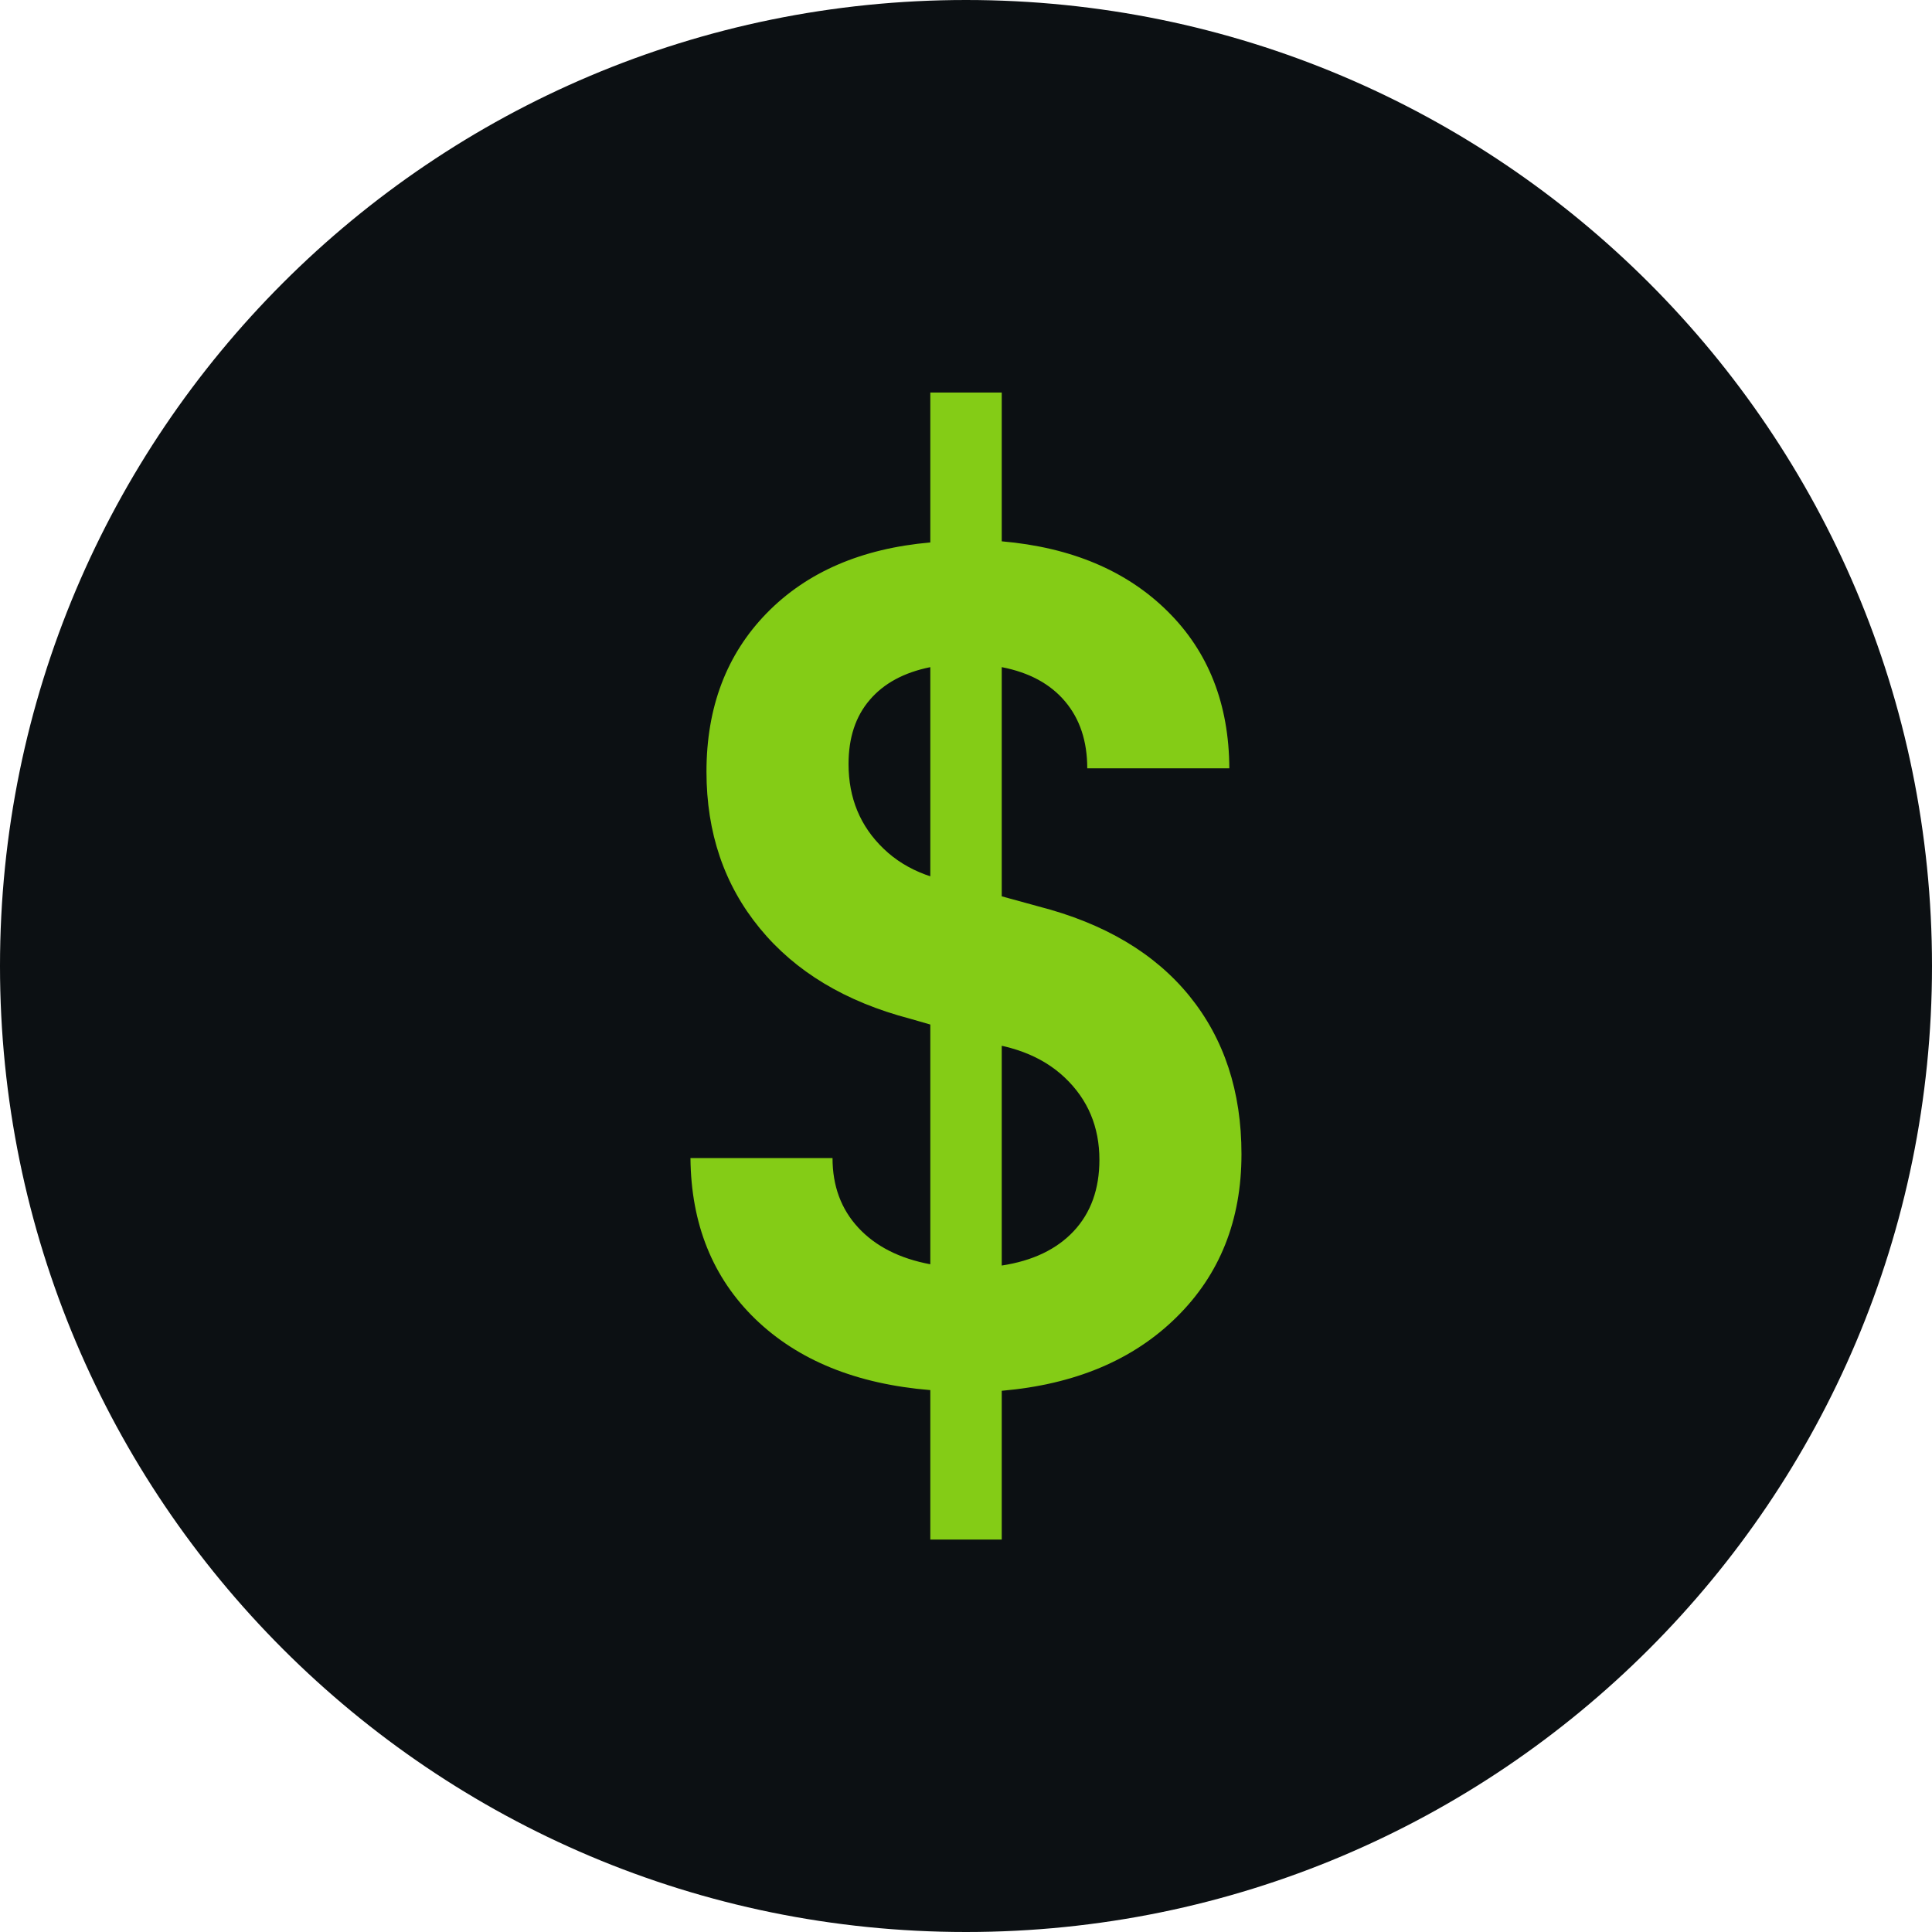
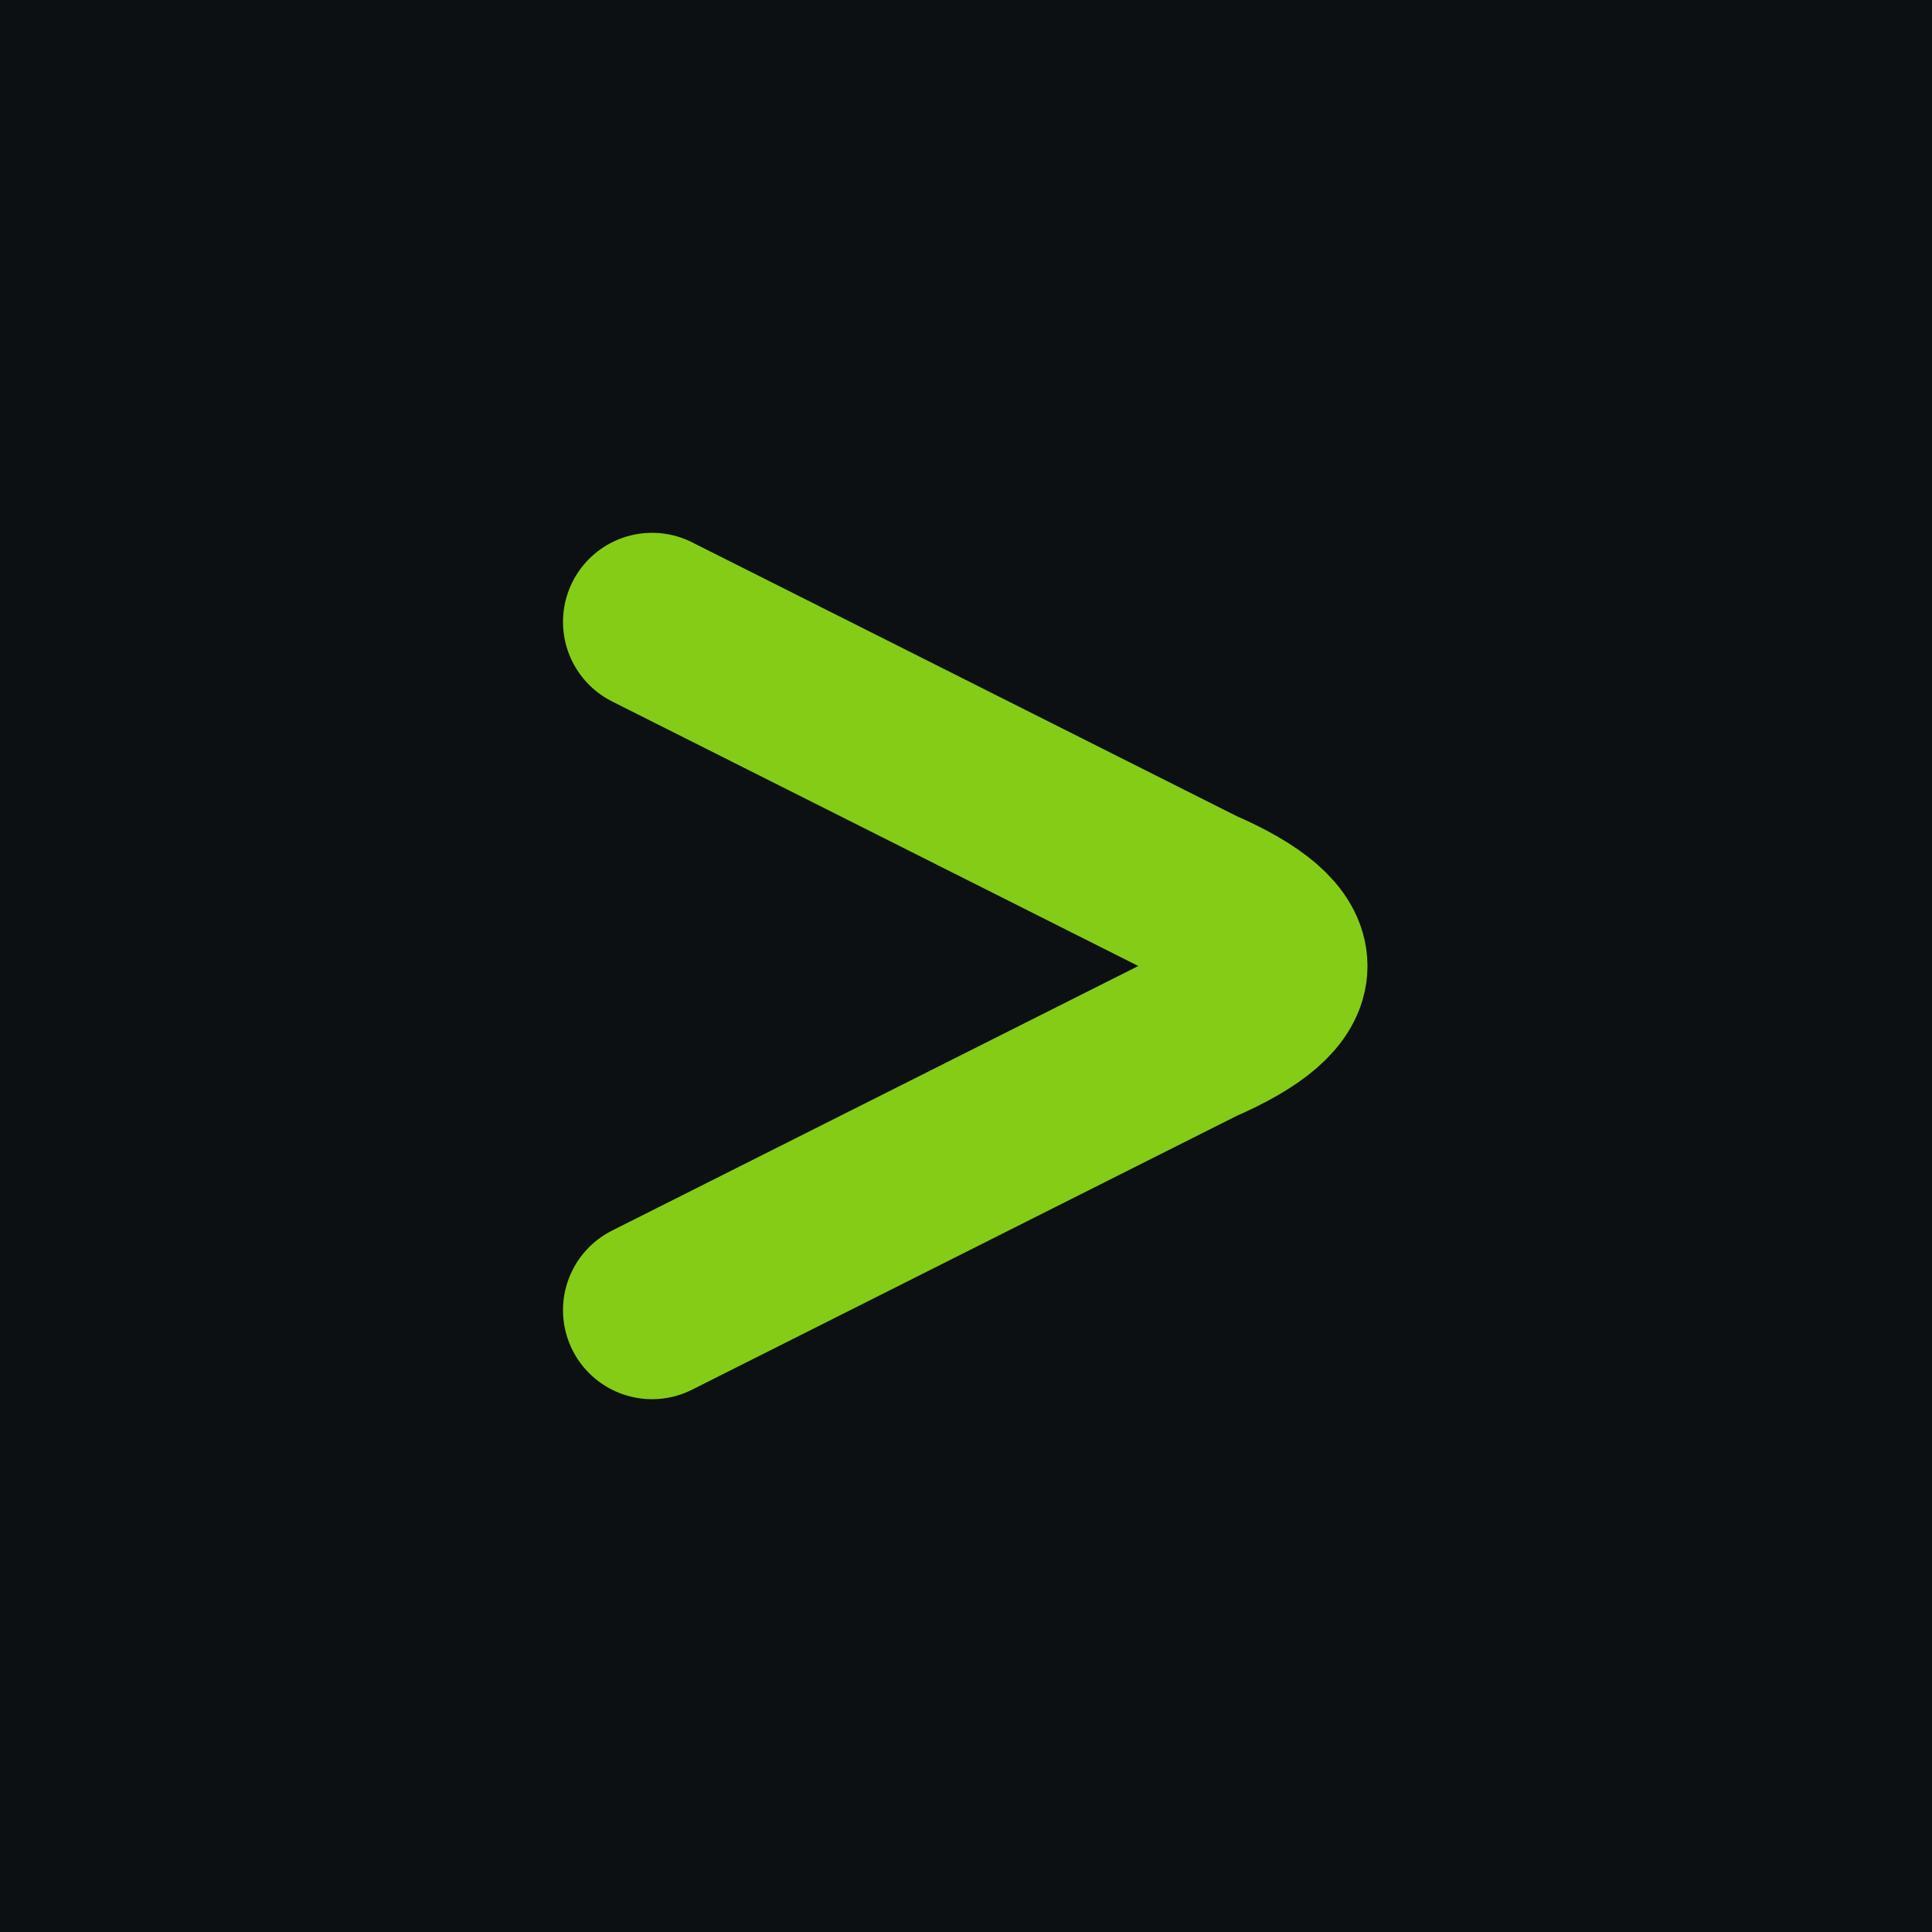
<svg xmlns="http://www.w3.org/2000/svg" viewBox="0 0 64 64">
-   <circle cx="32" cy="32" r="32" fill="#0c1013" />
-   <path fill="#84cc16" transform="translate(20.713 45.733) scale(0.03762 -0.03762)" d="M268.6 -140V-8.4Q171.1 -0.4 114.6 54.1Q58.2 108.7 57.4 195.9H182.5Q182.5 159.1 205.2 134.6Q228 110 268.6 102.4V313.5L250.9 318.6Q165.4 341 118.5 398.2Q71.5 455.4 71.5 536.1Q71.5 621.3 124.5 675.7Q177.5 730 268.6 738V870H331.5V739Q423.3 731 477.4 677.5Q531.5 624.1 531.9 539.1H406.8Q406.8 575 387.2 598.1Q367.7 621.2 331.5 628.2V426.4L363.9 417.5Q450.9 395.1 496.8 338.6Q542.6 282.1 542.6 199.4Q542.6 112.1 485.4 55.8Q428.3 -0.6 331.5 -9V-140ZM331.5 101.3Q372.3 107.5 394.9 131.6Q417.5 155.8 417.5 194.4Q417.5 237.9 387 266.8Q356.5 295.7 302 298.7L331.5 336.6ZM268.6 387.8V628.2Q233.9 621.2 215.3 599.4Q196.6 577.7 196.6 542.9Q196.6 497.9 227.5 468.3Q258.3 438.6 313 436.6Z" />
+   <rect width="64" height="64" fill="#0c1013" />
+   <path d="M21.6 20.6 39.7 29.7Q45 32 39.7 34.3L21.6 43.4" fill="none" stroke="#84cc16" stroke-width="5.9" stroke-linecap="round" stroke-linejoin="round" />
</svg>
